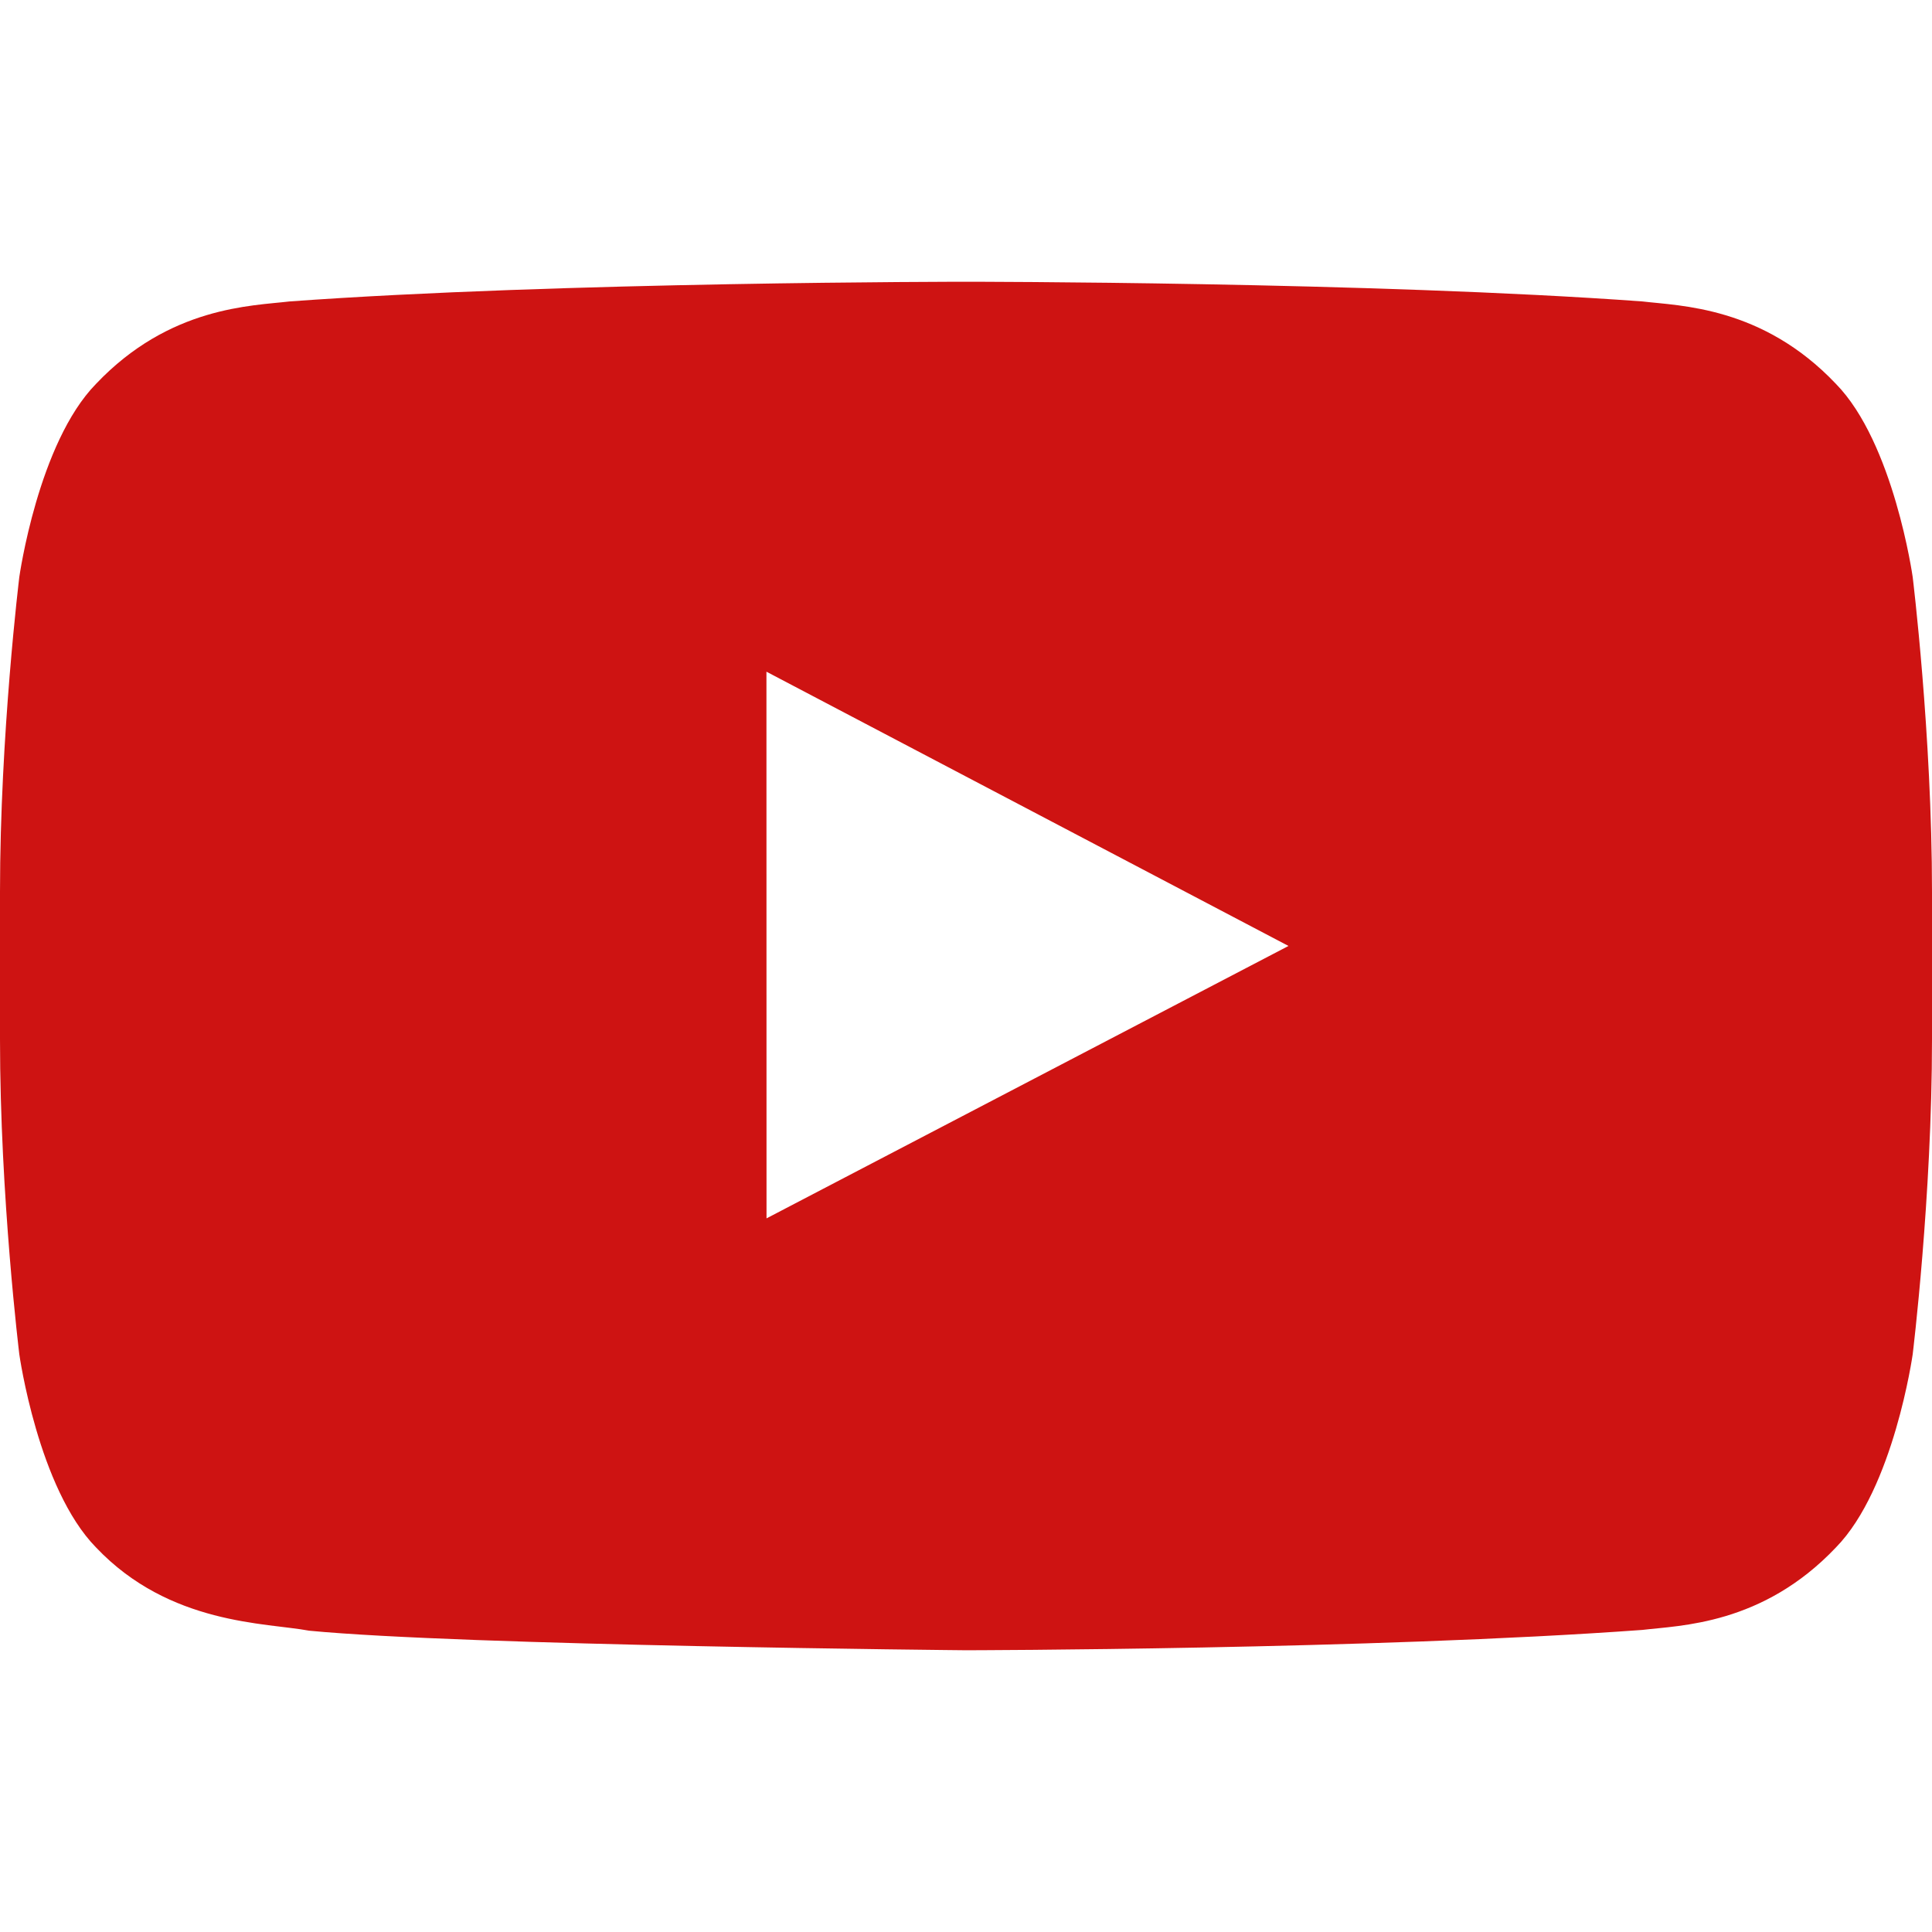
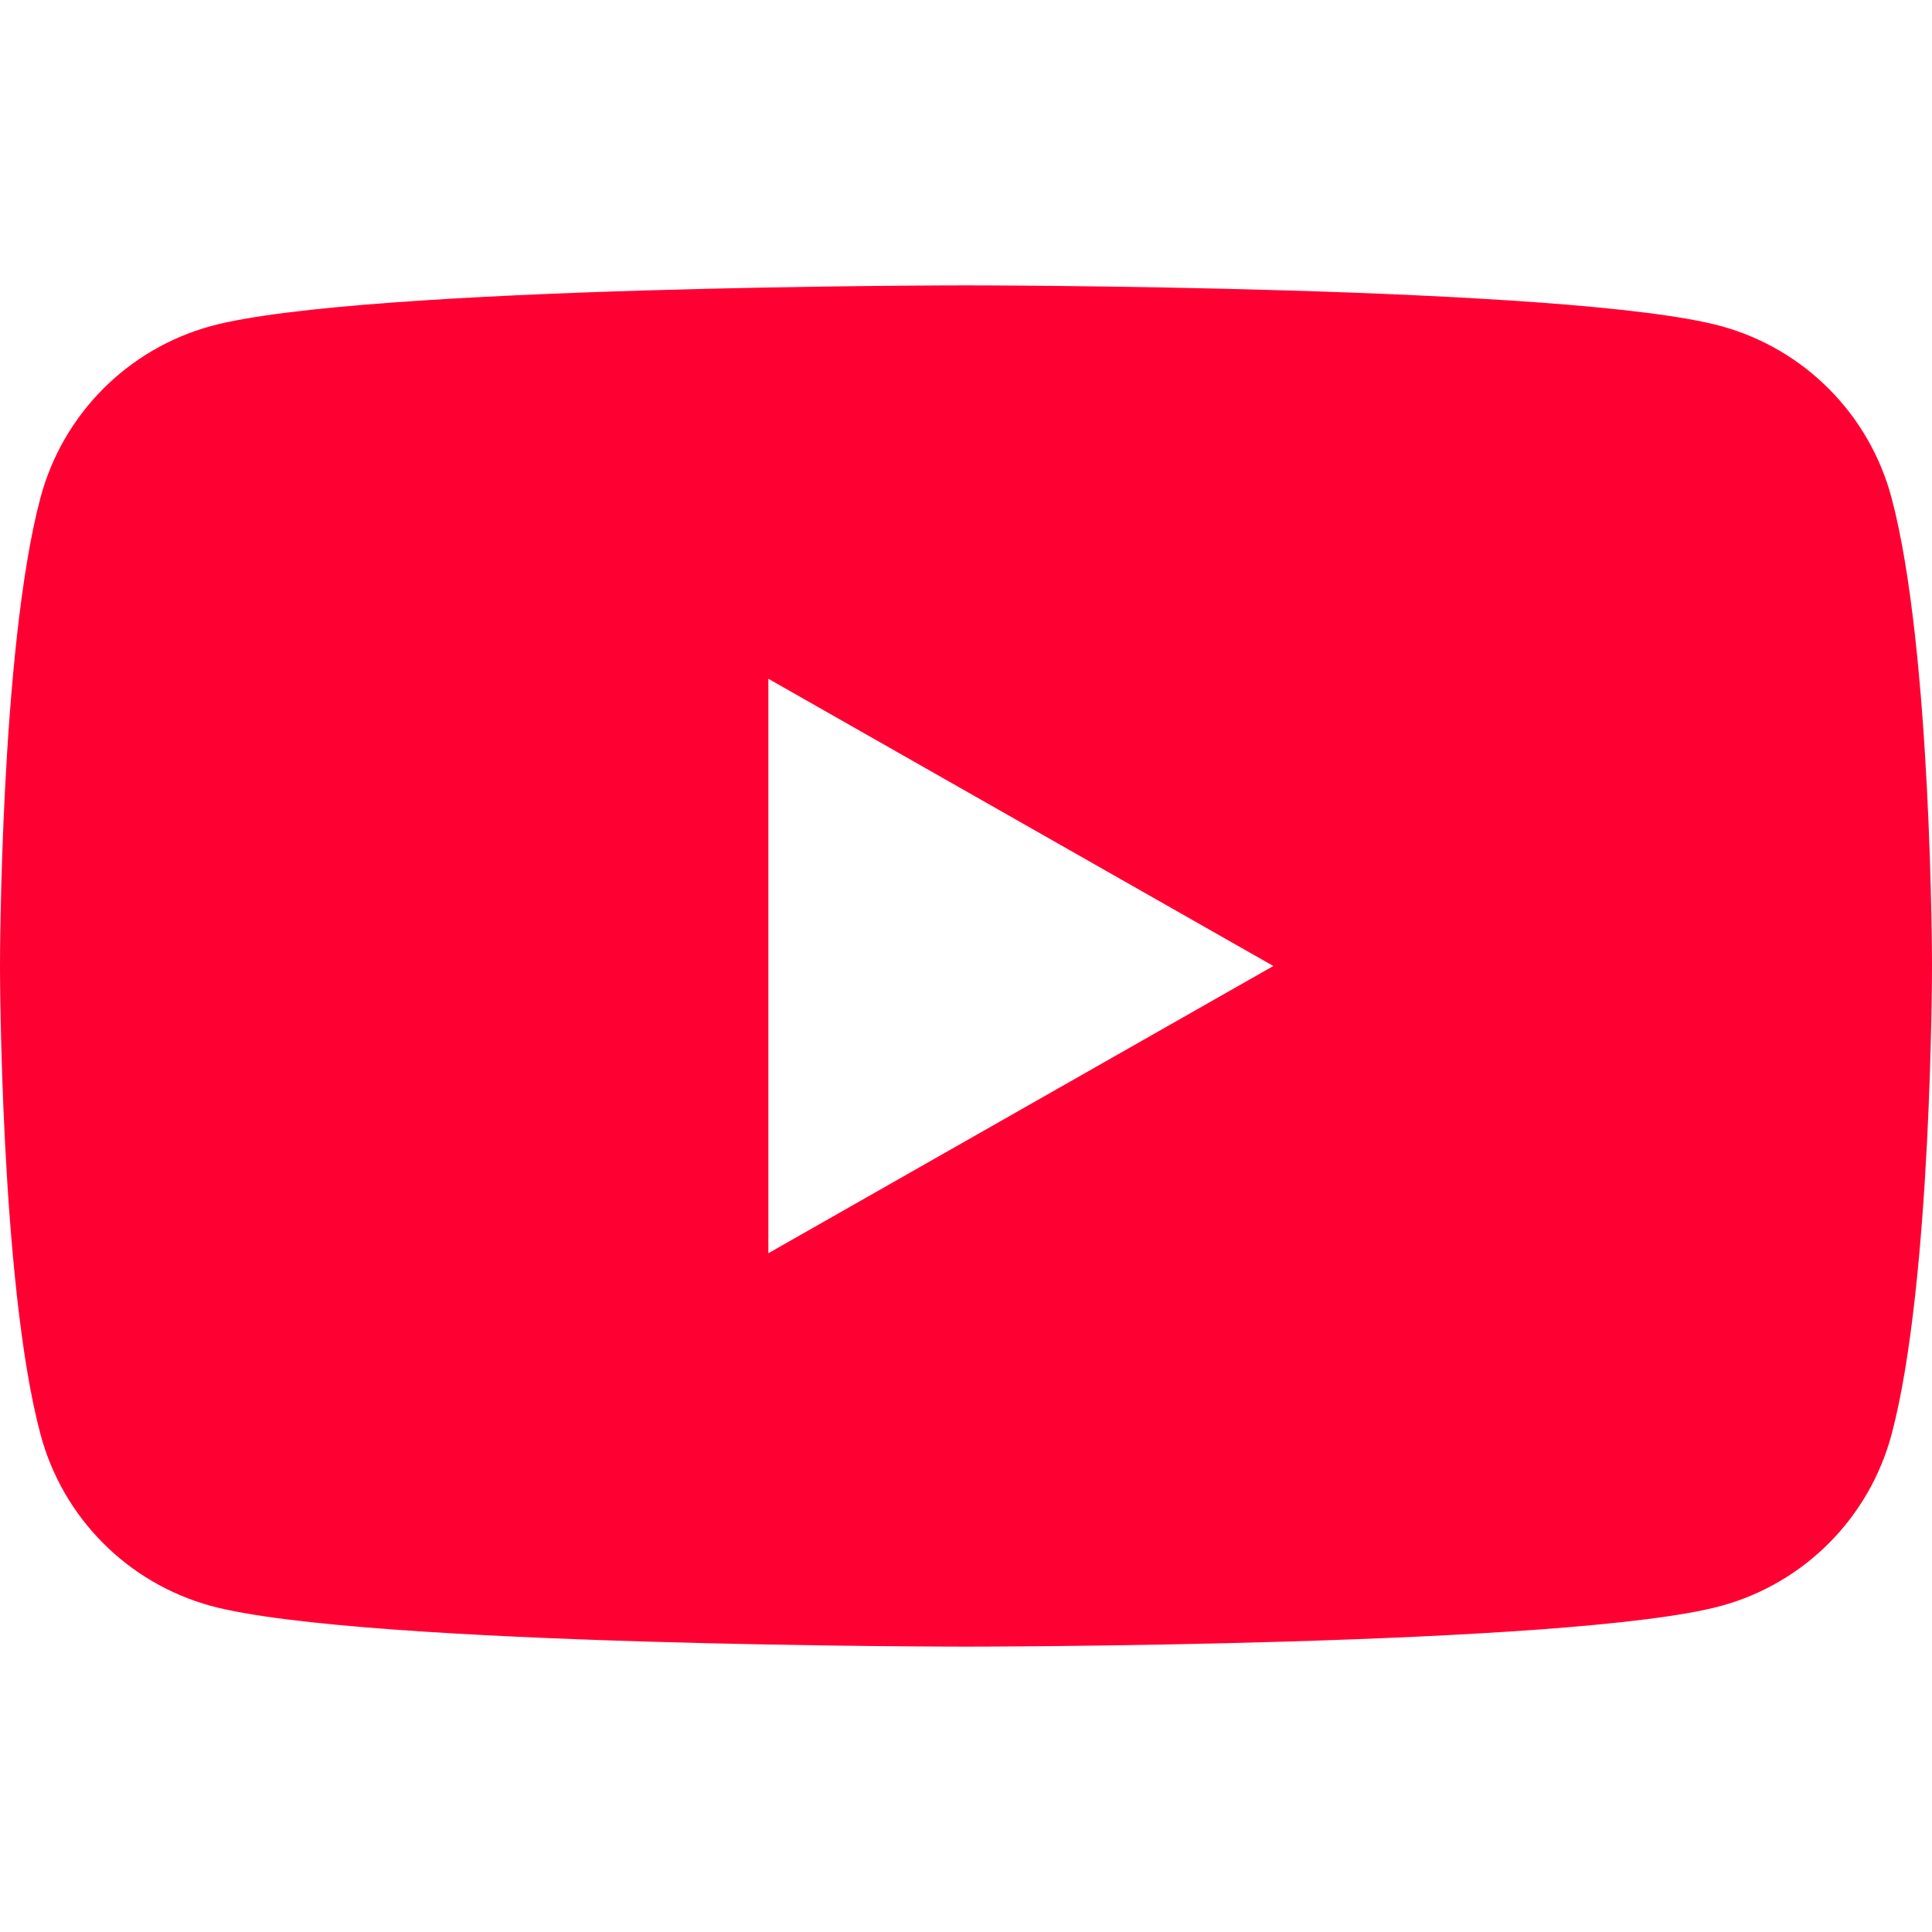
- <svg xmlns="http://www.w3.org/2000/svg" width="800px" height="800px" viewBox="0 -7 48 48" version="1.1">
-   <defs>
- 
- </defs>
-   <g id="Icons" stroke="none" stroke-width="1" fill="none" fill-rule="evenodd">
-     <g id="Color-" transform="translate(-200, -368)" fill="#CE1312">
-       <path d="M219.044,391.27 L219.042,377.688 L232.012,384.502 L219.044,391.27 Z M247.52,375.334 C247.52,375.334 247.05,372.003 245.612,370.536 C243.786,368.61 241.74,368.601 240.803,368.489 C234.086,368 224.011,368 224.011,368 L223.989,368 C223.989,368 213.914,368 207.197,368.489 C206.258,368.601 204.214,368.61 202.387,370.536 C200.948,372.003 200.48,375.334 200.48,375.334 C200.48,375.334 200,379.247 200,383.158 L200,386.826 C200,390.738 200.48,394.649 200.48,394.649 C200.48,394.649 200.948,397.98 202.387,399.447 C204.214,401.373 206.612,401.313 207.68,401.514 C211.52,401.885 224,402 224,402 C224,402 234.086,401.985 240.803,401.495 C241.74,401.382 243.786,401.373 245.612,399.447 C247.05,397.98 247.52,394.649 247.52,394.649 C247.52,394.649 248,390.738 248,386.826 L248,383.158 C248,379.247 247.52,375.334 247.52,375.334 L247.52,375.334 Z" id="Youtube">
- 
- </path>
-     </g>
-   </g>
+ <svg xmlns="http://www.w3.org/2000/svg" fill="#FF0033" role="img" viewBox="0 0 24 24">
+   <path d="M23.498 6.186a3.016 3.016 0 0 0-2.122-2.136C19.505 3.545 12 3.545 12 3.545s-7.505 0-9.377.505A3.017 3.017 0 0 0 .502 6.186C0 8.07 0 12 0 12s0 3.93.502 5.814a3.016 3.016 0 0 0 2.122 2.136c1.871.505 9.376.505 9.376.505s7.505 0 9.377-.505a3.015 3.015 0 0 0 2.122-2.136C24 15.93 24 12 24 12s0-3.93-.502-5.814zM9.545 15.568V8.432L15.818 12l-6.273 3.568z" />
</svg>
